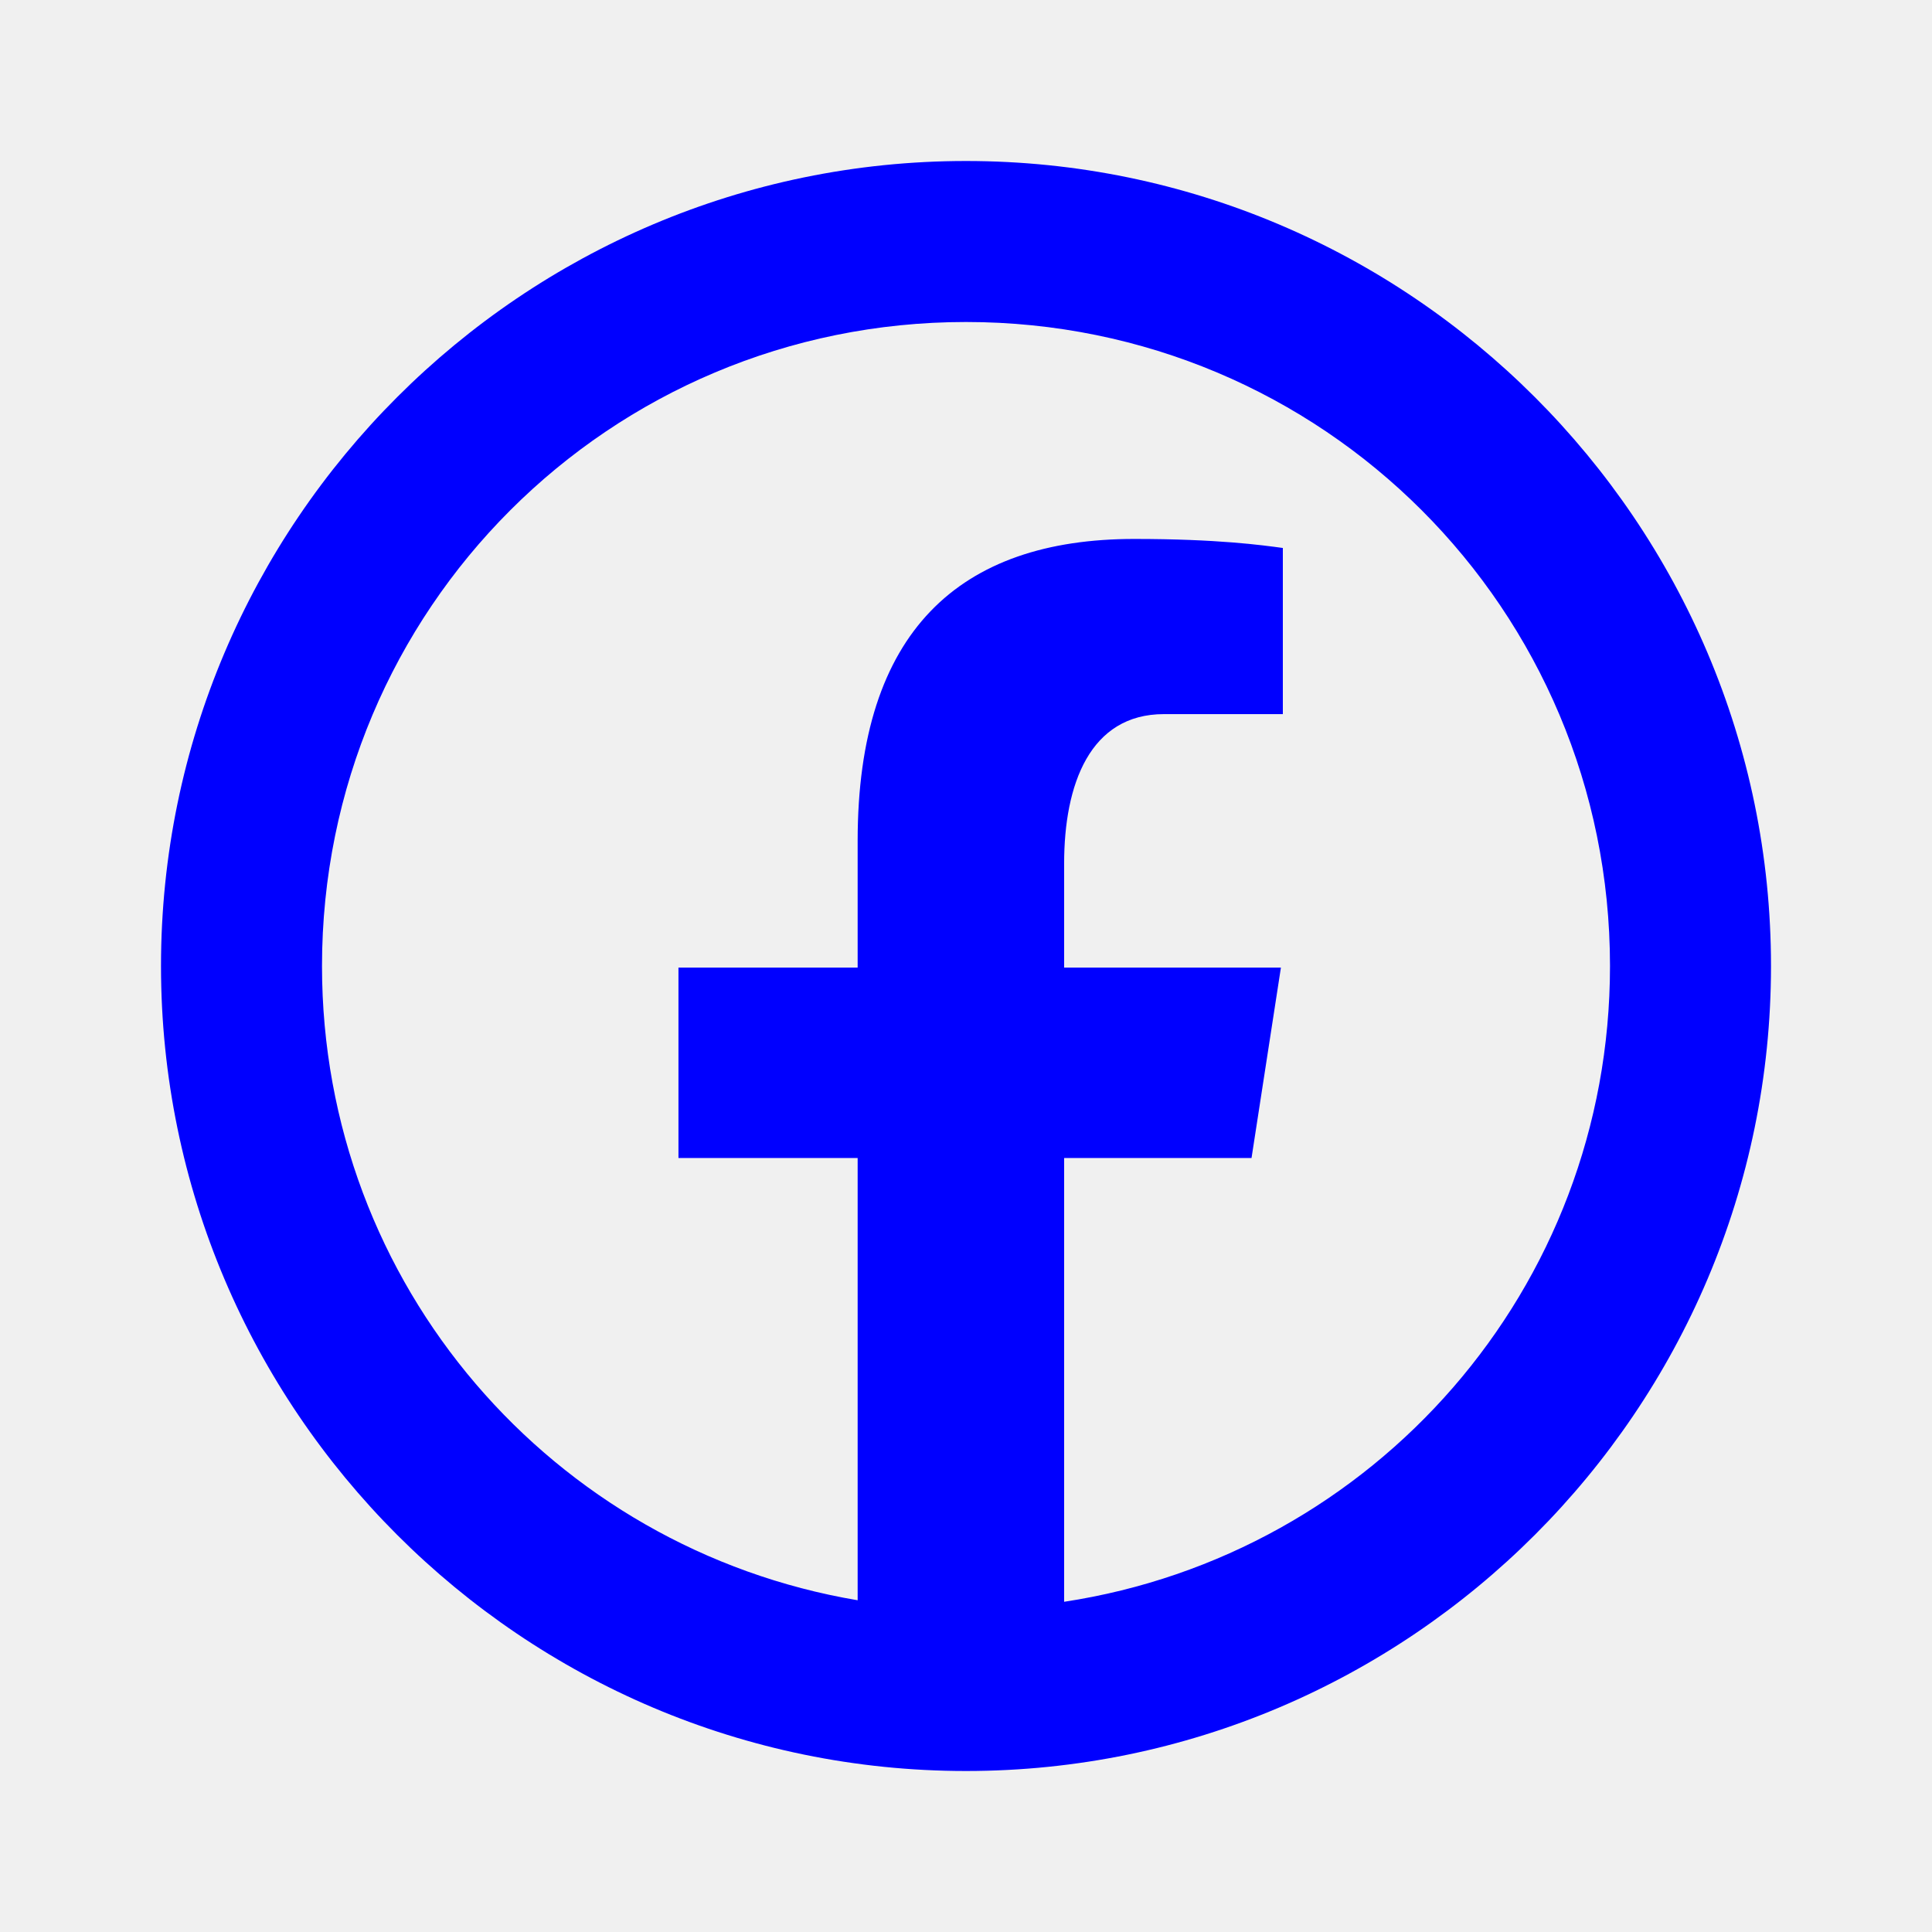
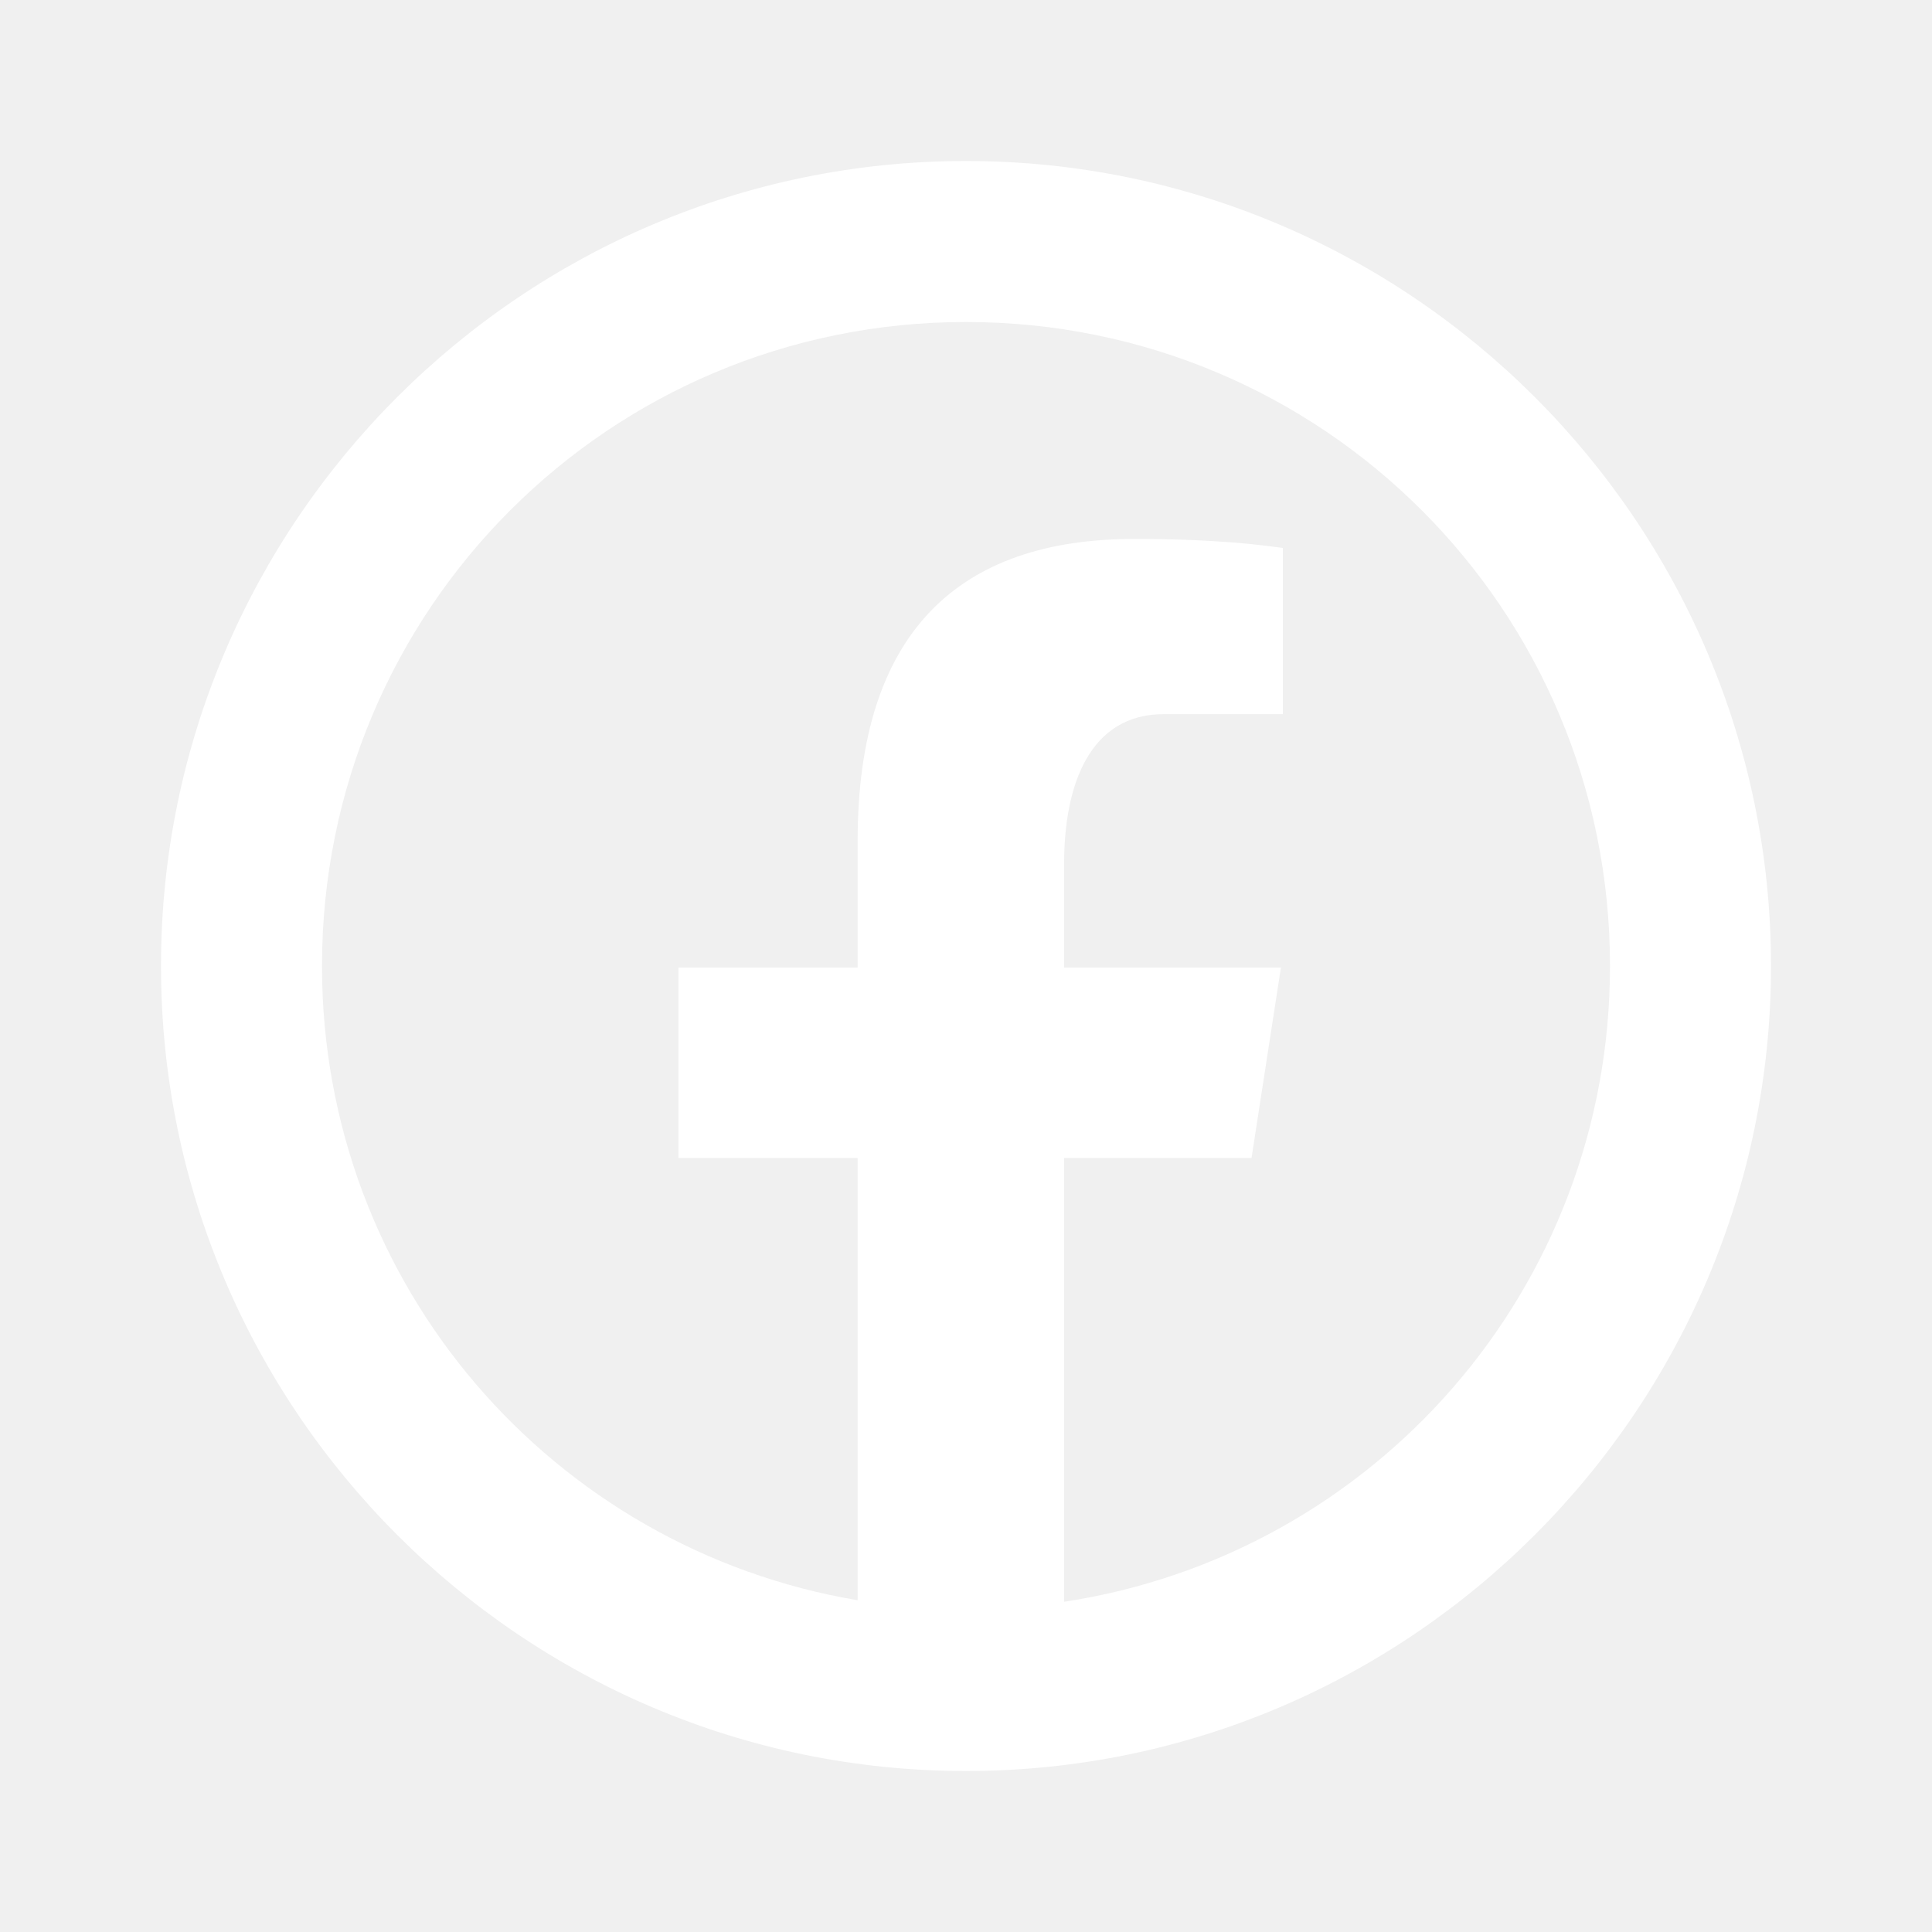
- <svg xmlns="http://www.w3.org/2000/svg" fill="blue" viewBox="0 0 24 24" width="24px" height="24px">
+ <svg xmlns="http://www.w3.org/2000/svg" fill="white" viewBox="0 0 24 24" width="24px" height="24px">
  <path d="M 12 2 C 6.489 2 2 6.489 2 12 C 2 17.511 6.489 22 12 22 C 17.511 22 22 17.511 22 12 C 22 6.489 17.511 2 12 2 z M 12 4 C 16.43 4 20 7.57 20 12 C 20 16.014 17.065 19.313 13.219 19.898 L 13.219 14.385 L 15.547 14.385 L 15.912 12.02 L 13.219 12.02 L 13.219 10.727 C 13.219 9.744 13.539 8.871 14.459 8.871 L 15.936 8.871 L 15.936 6.807 C 15.676 6.772 15.127 6.695 14.09 6.695 C 11.924 6.695 10.654 7.839 10.654 10.445 L 10.654 12.02 L 8.428 12.02 L 8.428 14.385 L 10.654 14.385 L 10.654 19.879 C 6.87 19.241 4 15.97 4 12 C 4 7.57 7.57 4 12 4 z" />
</svg>
